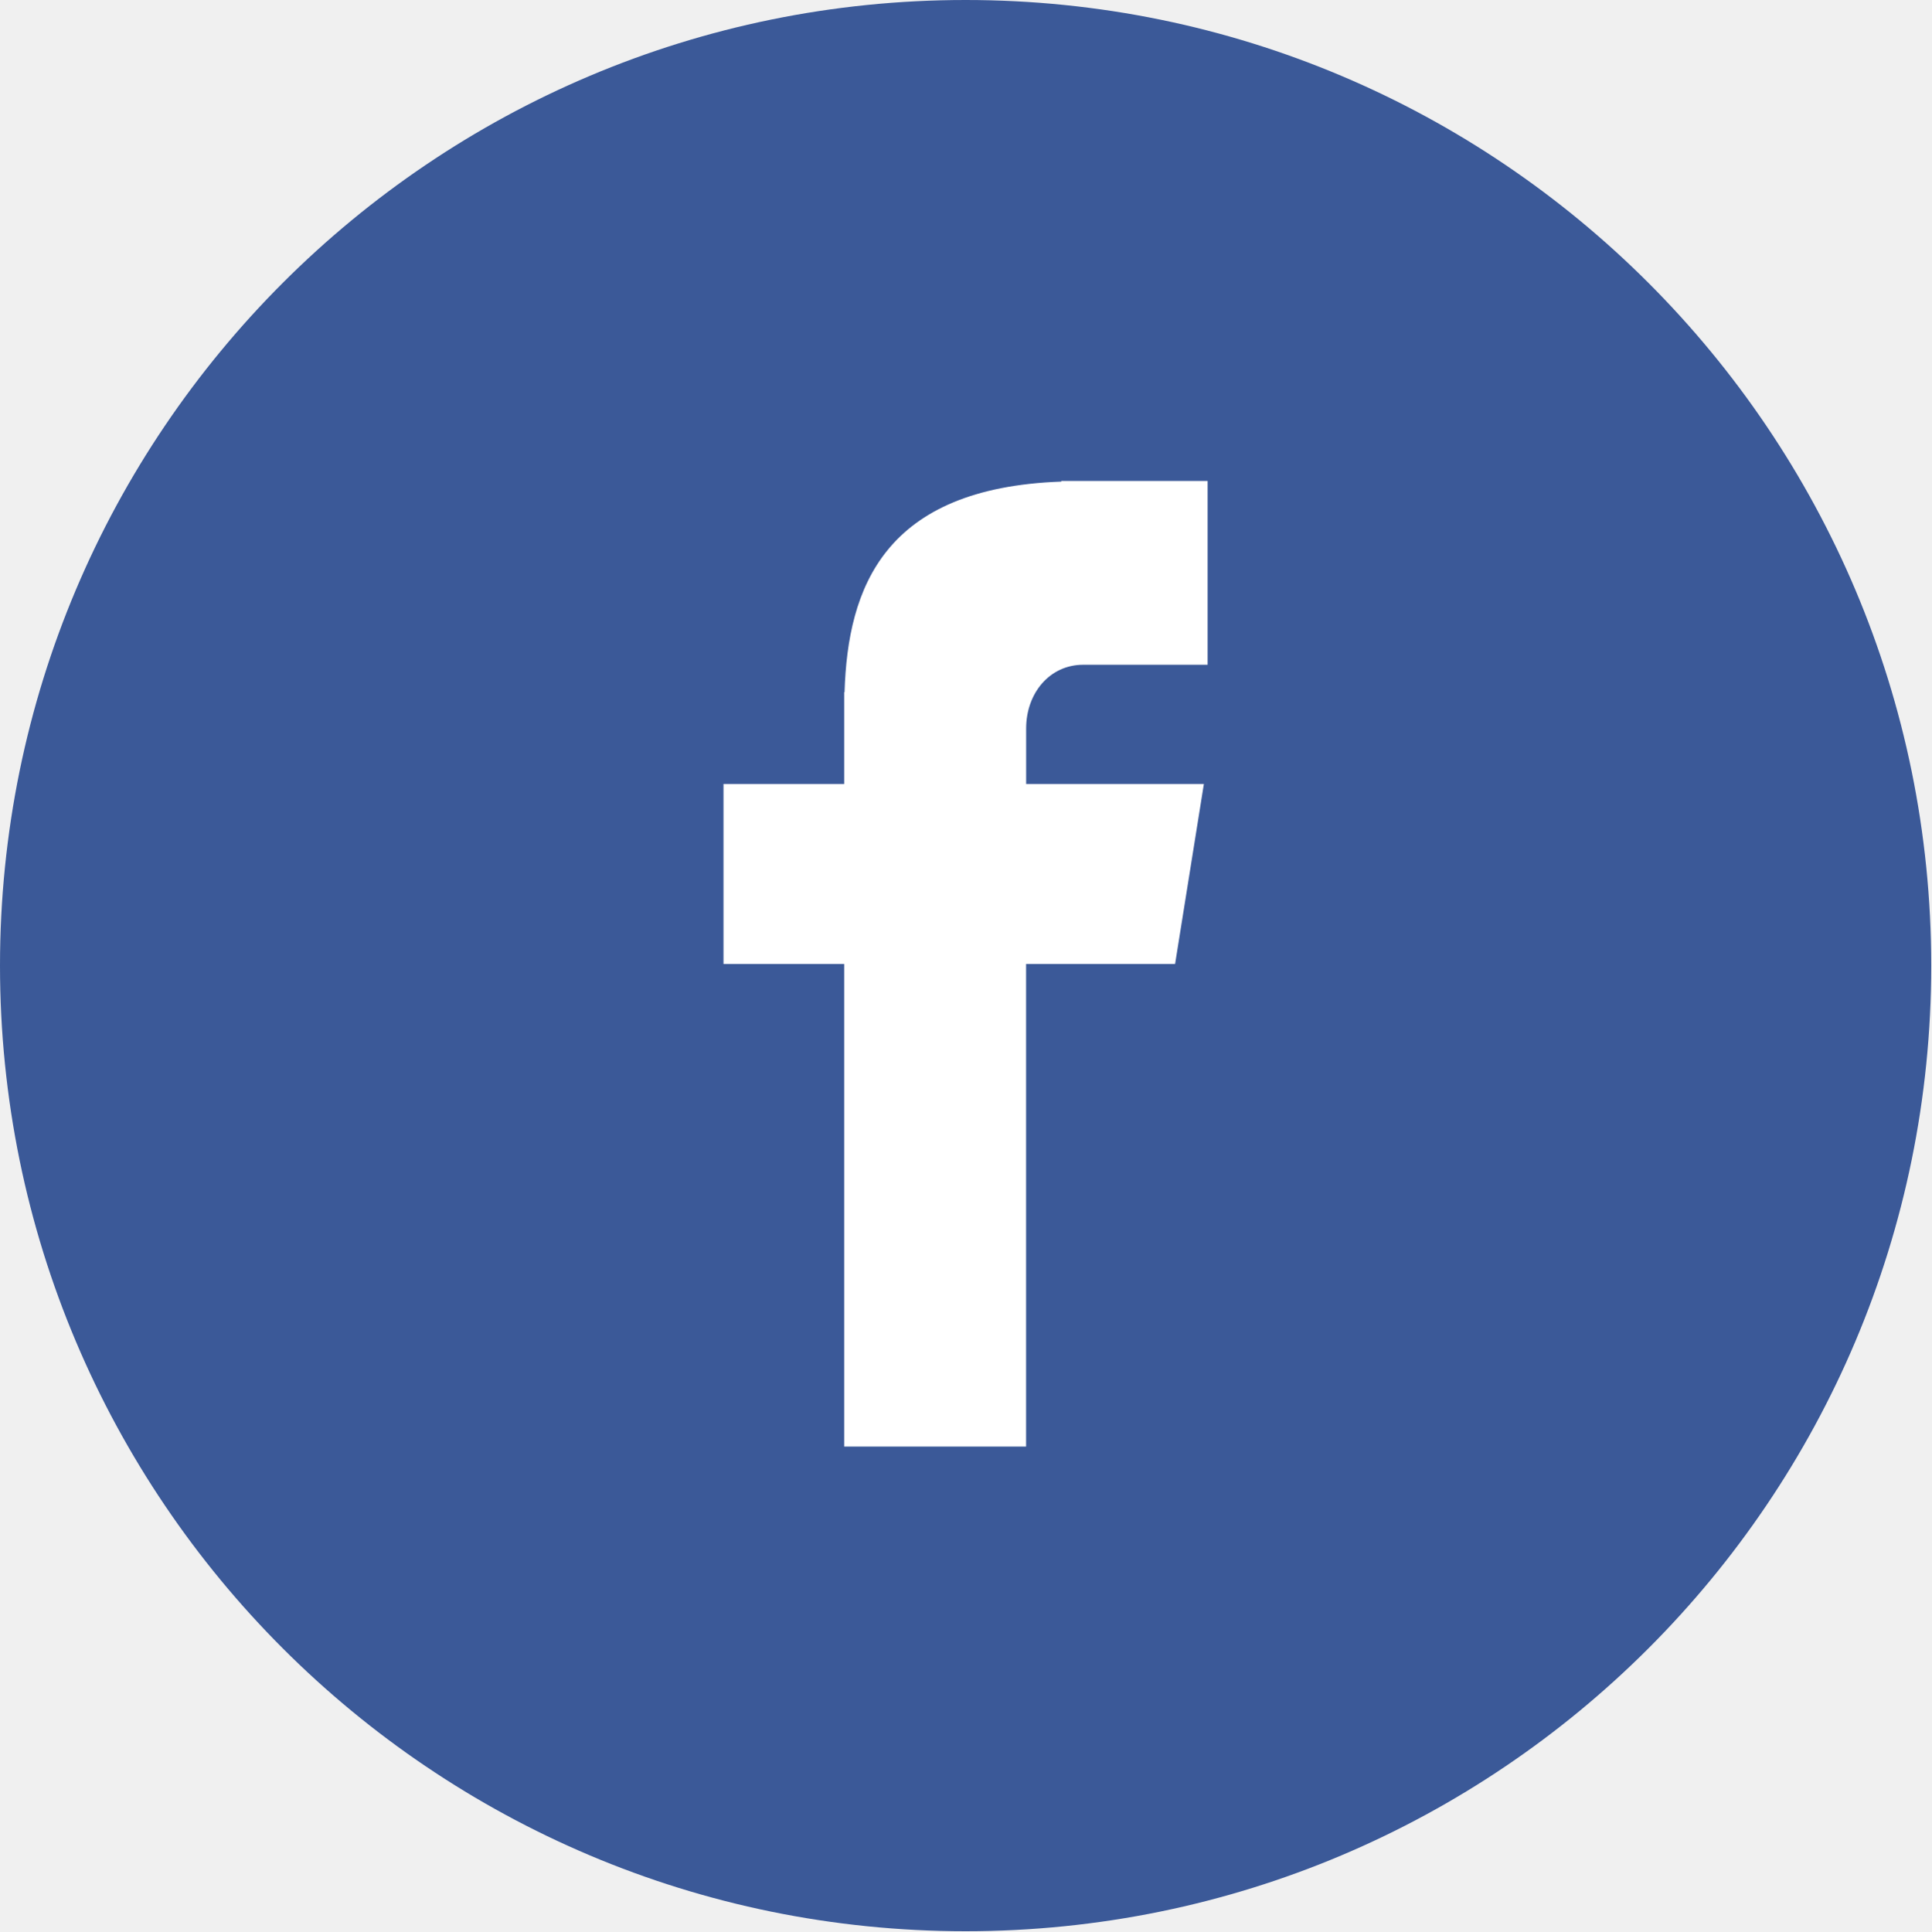
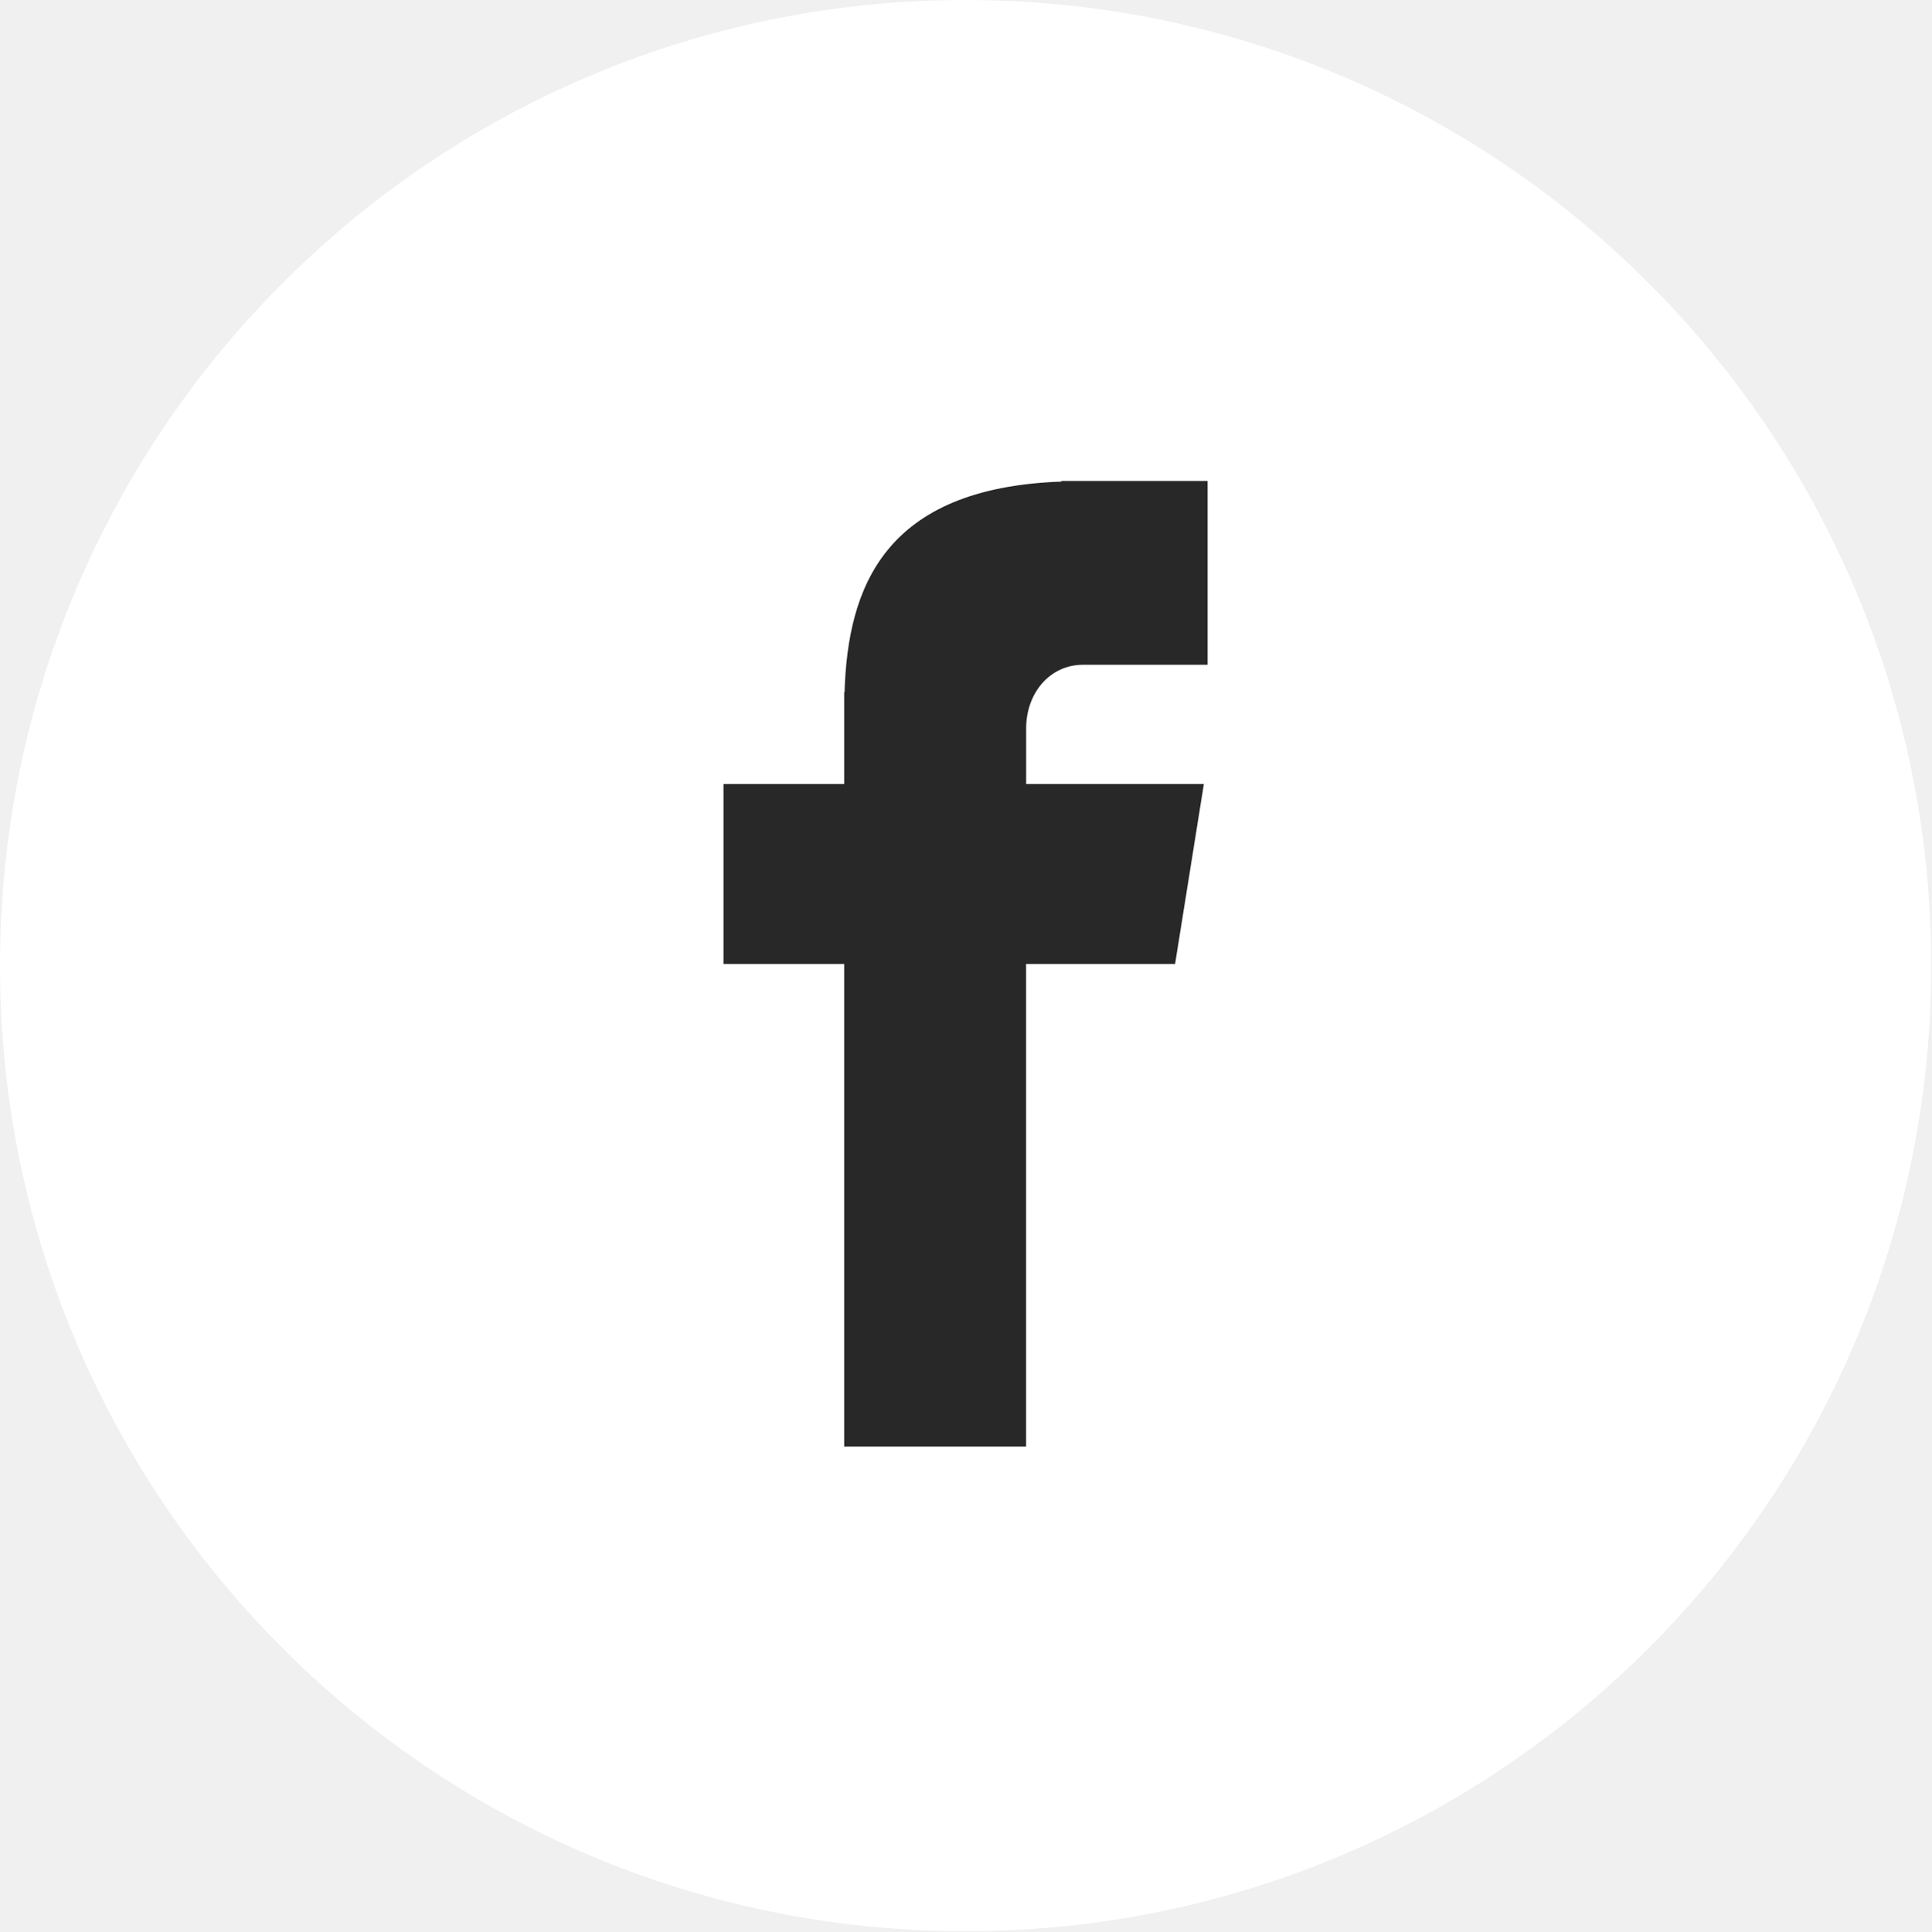
<svg xmlns="http://www.w3.org/2000/svg" version="1.1" id="Layer_1" x="0px" y="0px" viewBox="0 0 291.319 291.319" style="enable-background:new 0 0 291.319 291.319;" xml:space="preserve">
  <g>
-     <path style="fill:#3B5998;" d="M145.659,0c80.45,0,145.66,65.219,145.66,145.66c0,80.45-65.21,145.659-145.66,145.659   S0,226.109,0,145.66C0,65.219,65.21,0,145.659,0z" />
-     <path style="fill:#FFFFFF;" d="M163.394,100.277h18.772v-27.73h-22.067v0.1c-26.738,0.947-32.218,15.977-32.701,31.763h-0.055   v13.847h-18.207v27.156h18.207v72.793h27.439v-72.793h22.477l4.342-27.156h-26.81v-8.366   C154.791,104.556,158.341,100.277,163.394,100.277z" />
+     <path style="fill:#FFFFFF;" d="M145.659,0c80.45,0,145.66,65.219,145.66,145.66c0,80.45-65.21,145.659-145.66,145.659   S0,226.109,0,145.66C0,65.219,65.21,0,145.659,0z" />
+     <path style="fill:#282828;" d="M163.394,100.277h18.772v-27.73h-22.067v0.1c-26.738,0.947-32.218,15.977-32.701,31.763h-0.055   v13.847h-18.207v27.156h18.207v72.793h27.439v-72.793h22.477l4.342-27.156h-26.81v-8.366   C154.791,104.556,158.341,100.277,163.394,100.277z" />
  </g>
  <g>
</g>
  <g>
</g>
  <g>
</g>
  <g>
</g>
  <g>
</g>
  <g>
</g>
  <g>
</g>
  <g>
</g>
  <g>
</g>
  <g>
</g>
  <g>
</g>
  <g>
</g>
  <g>
</g>
  <g>
</g>
  <g>
</g>
</svg>
